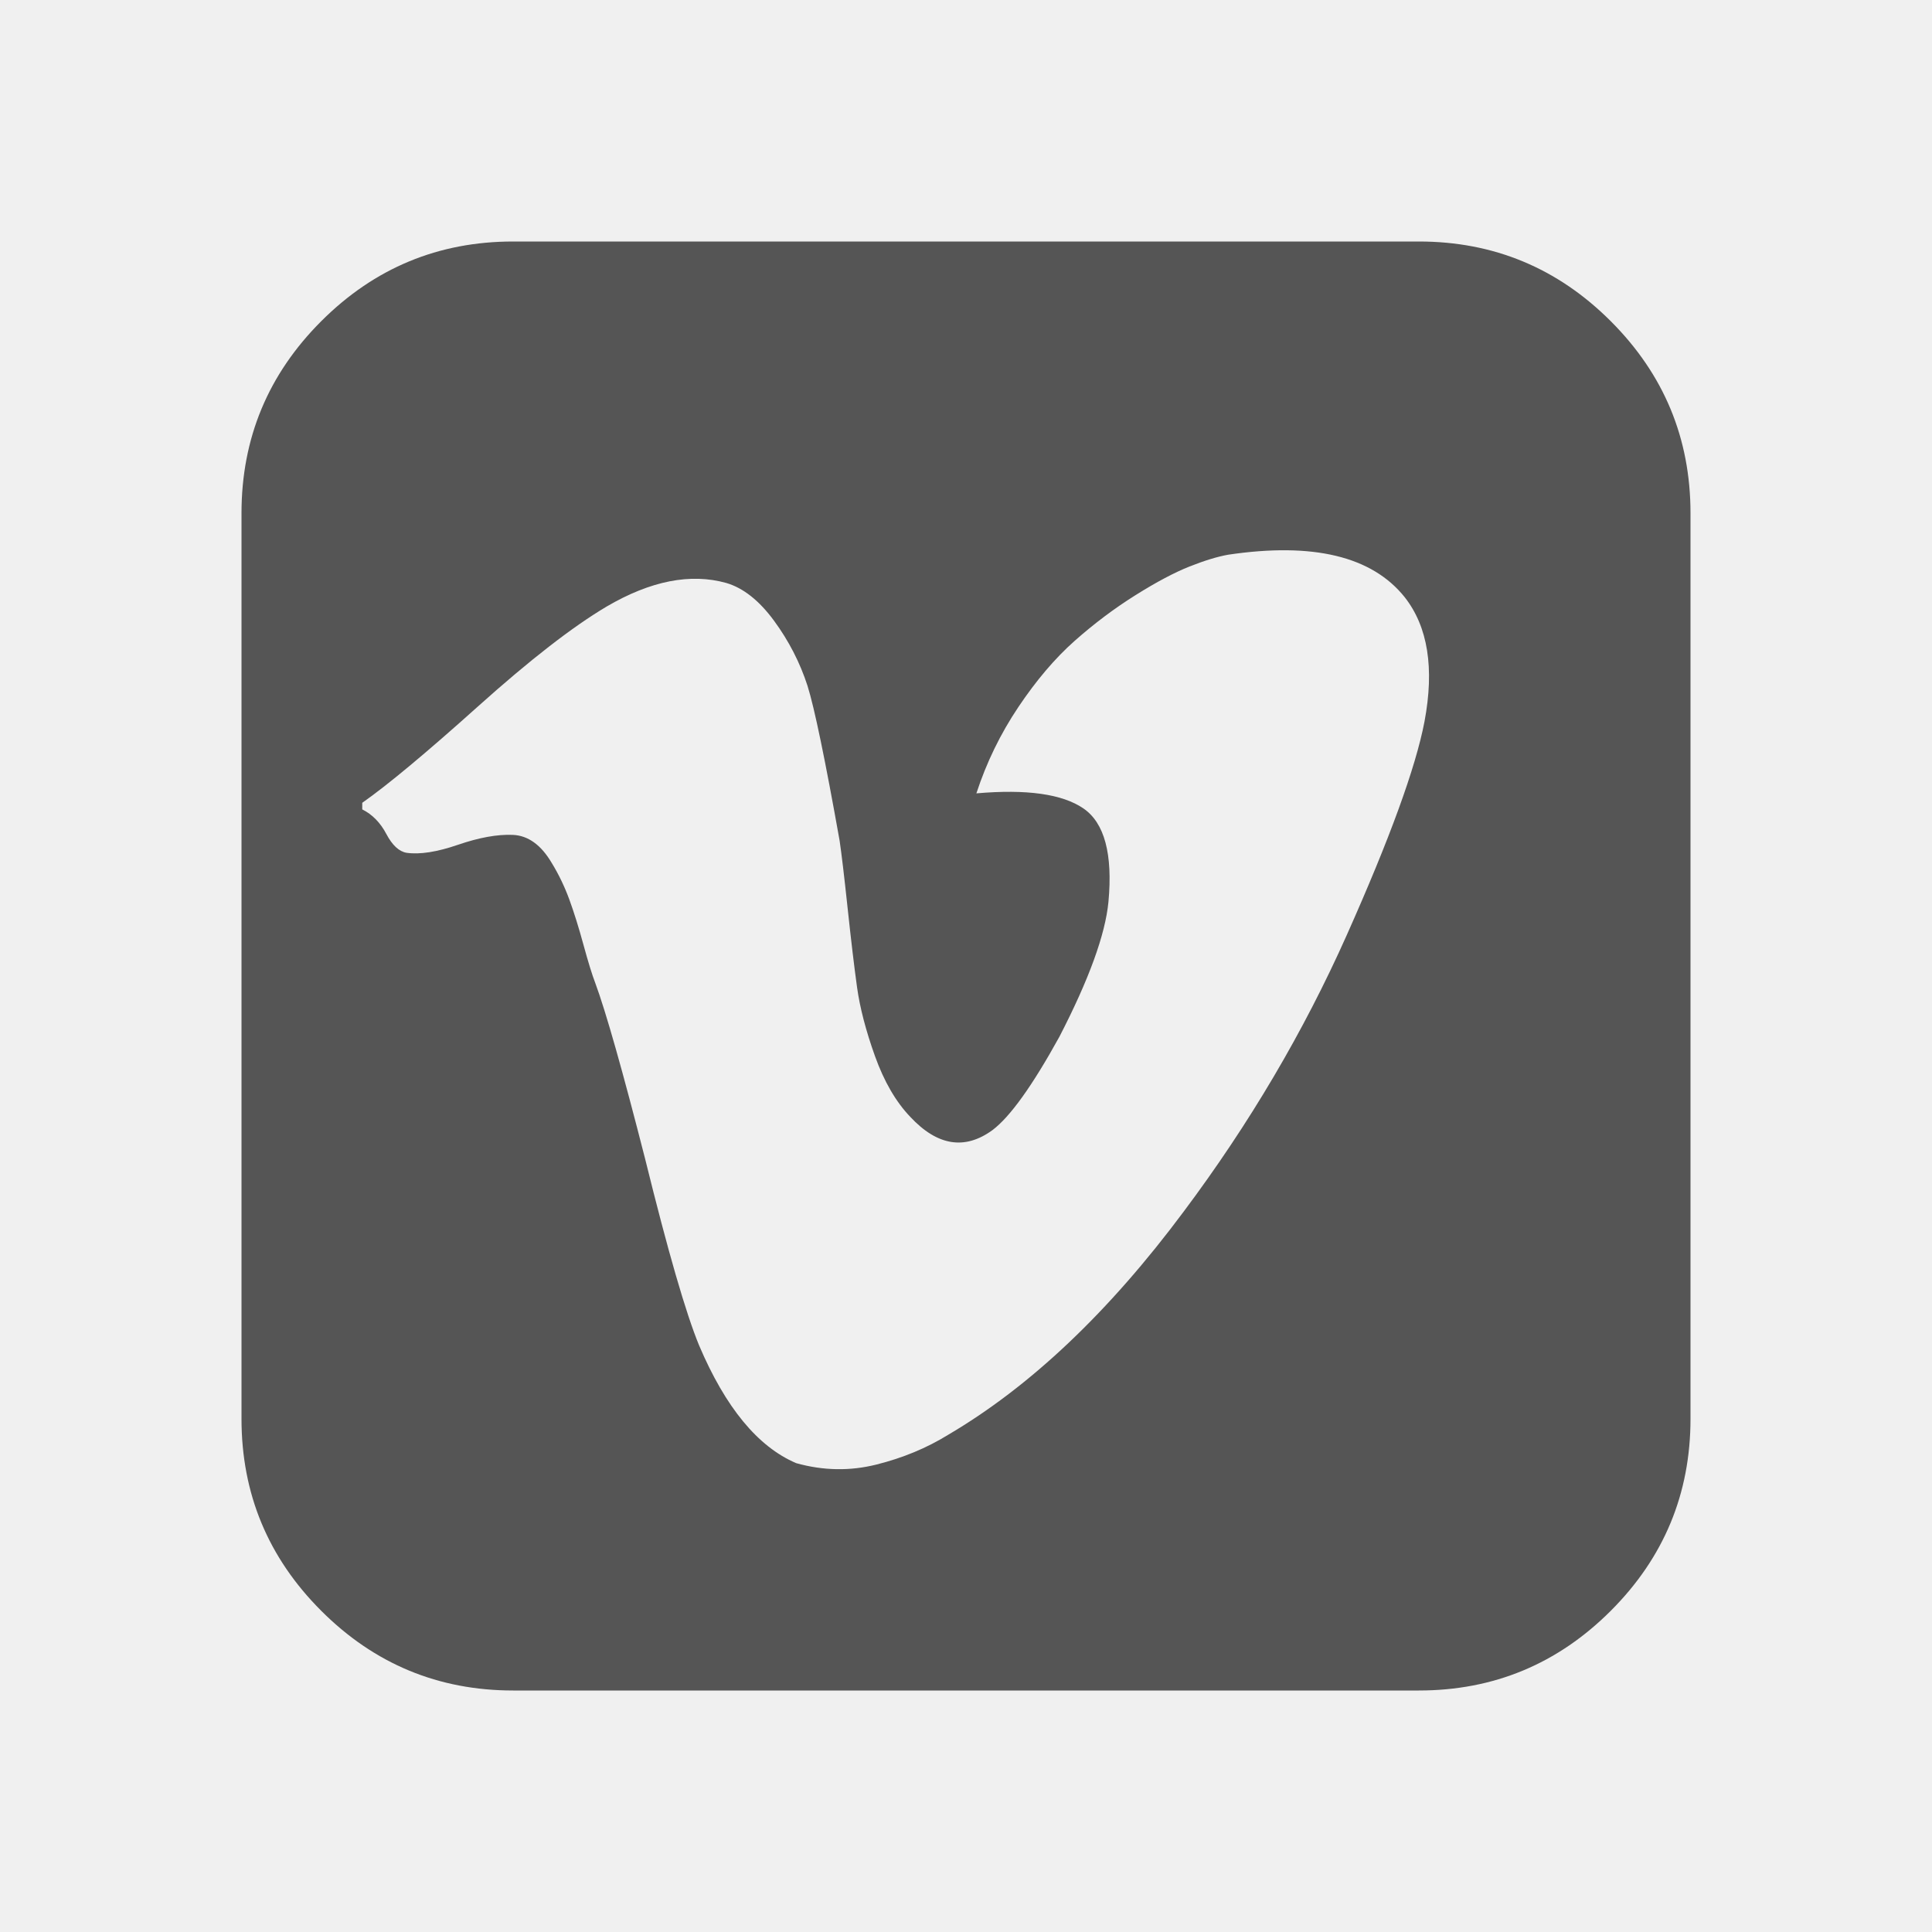
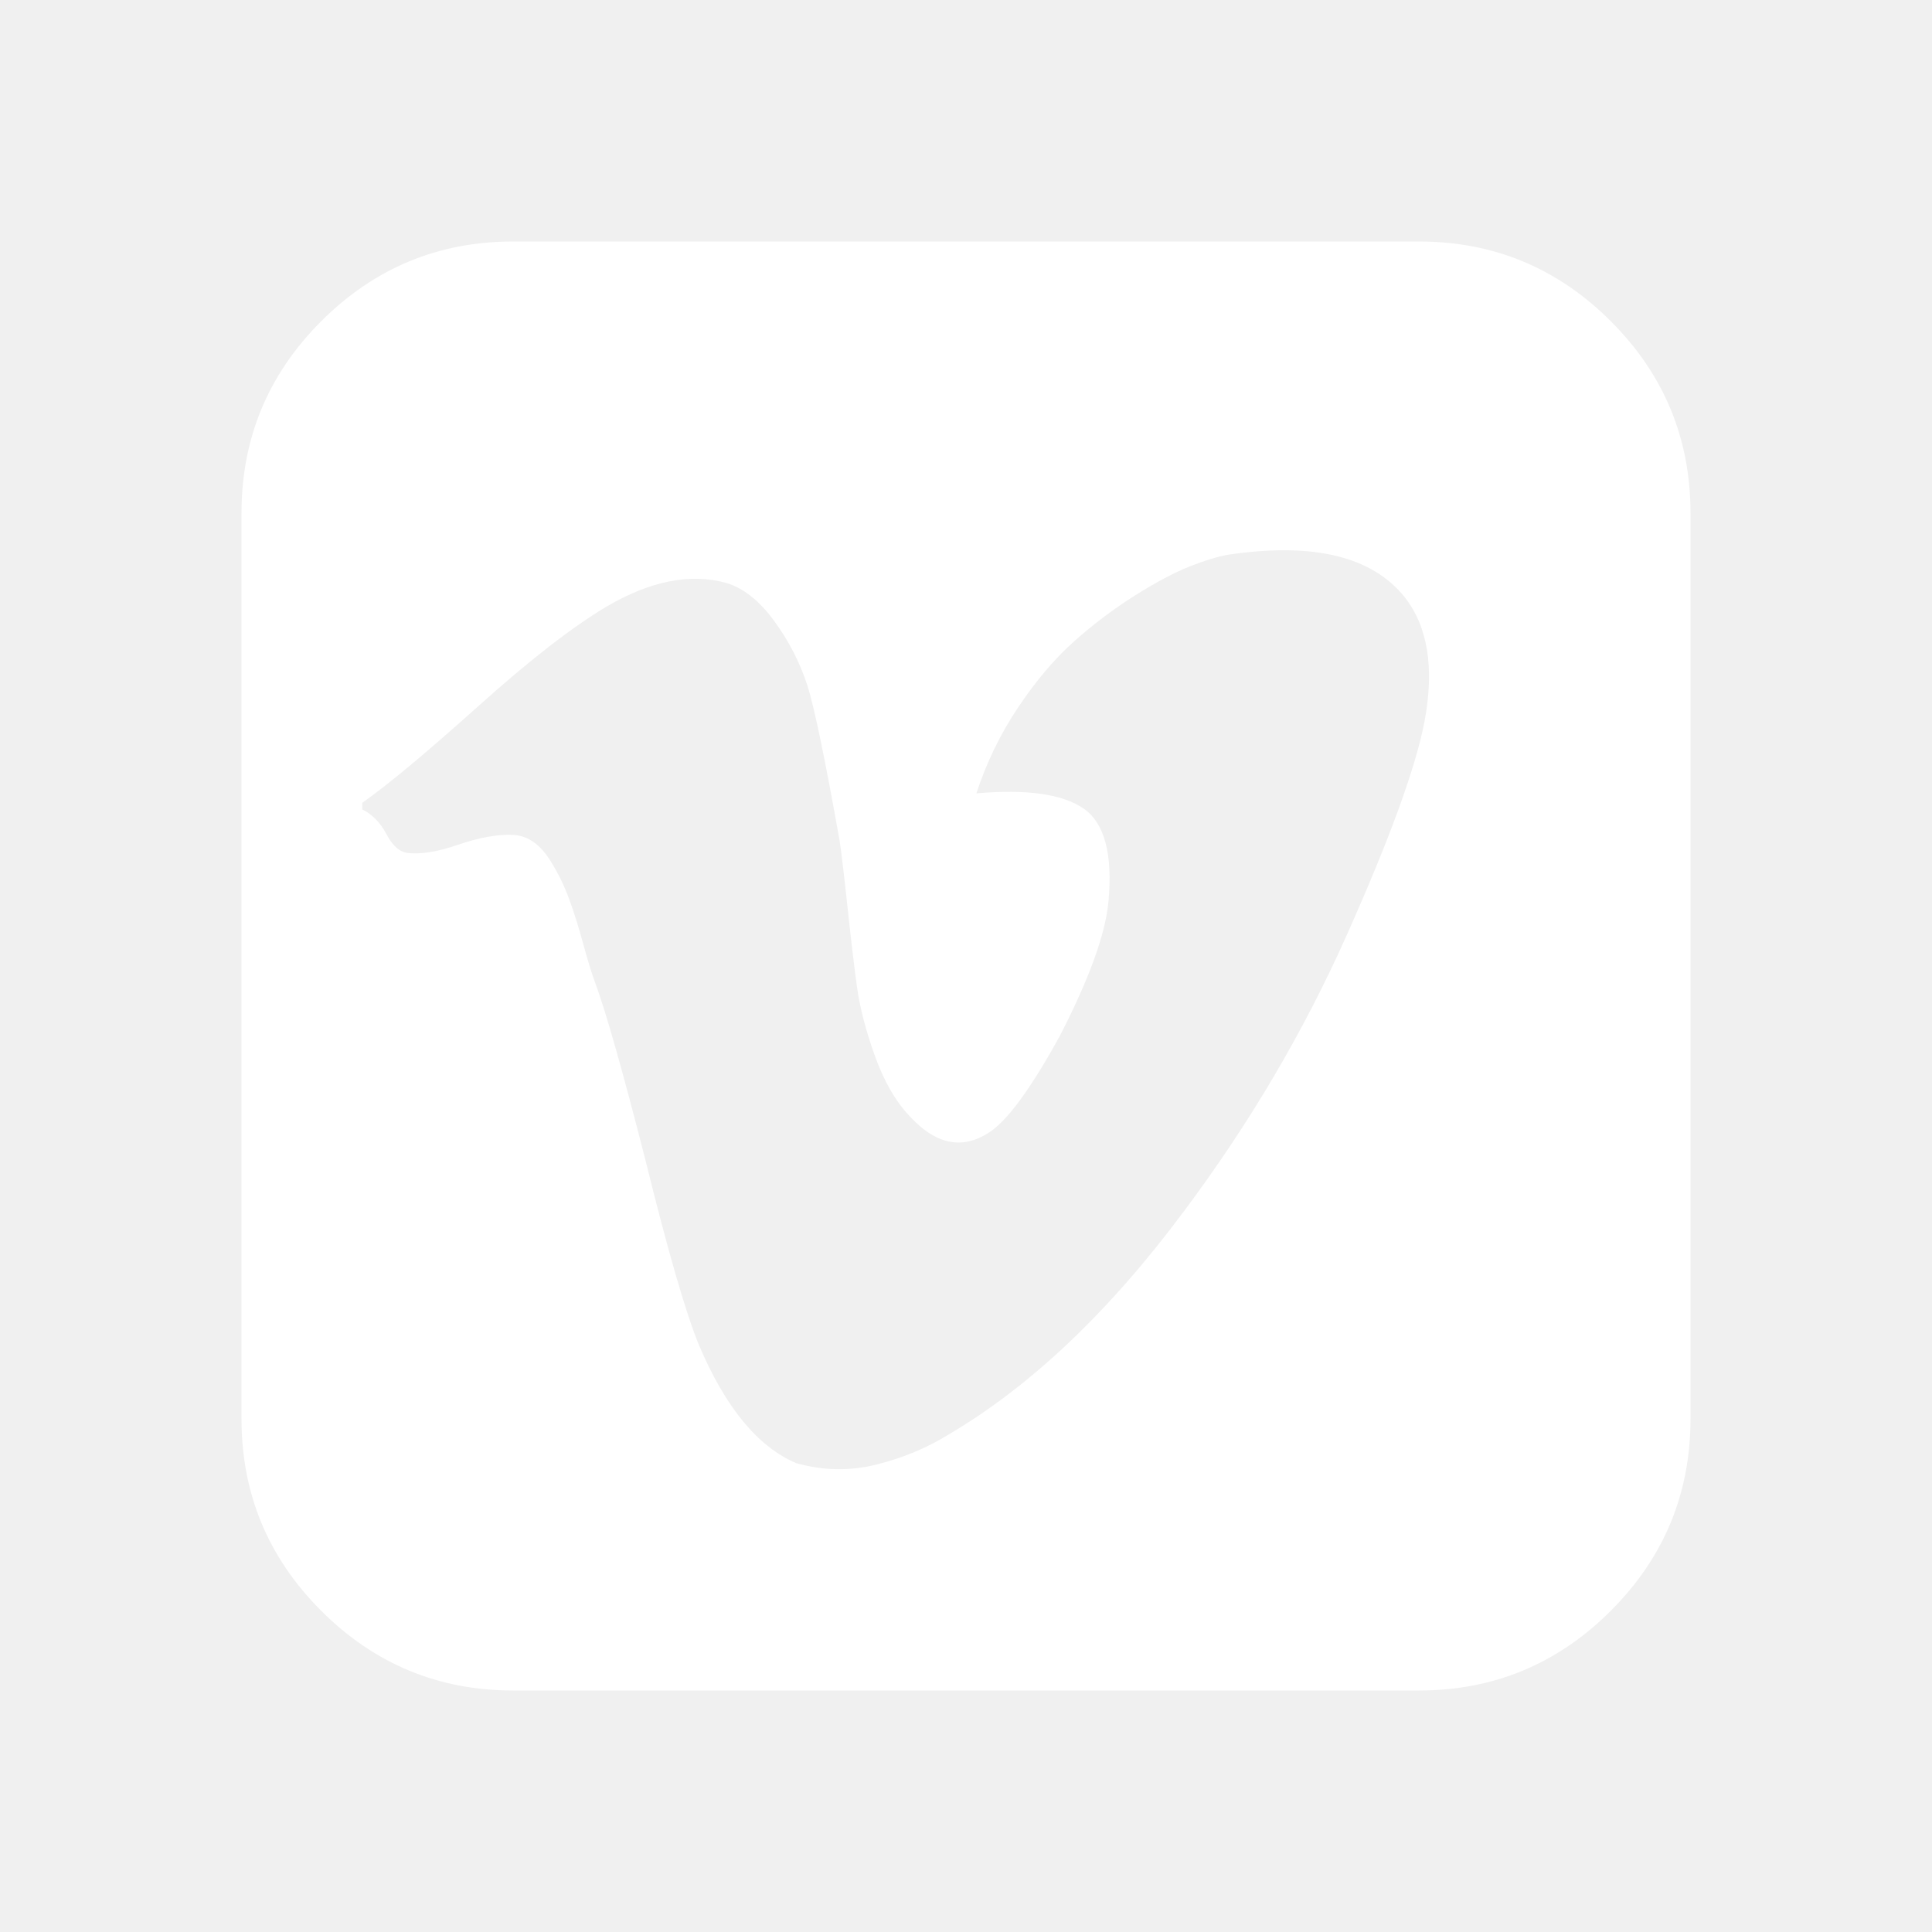
<svg xmlns="http://www.w3.org/2000/svg" width="2048" height="2048" viewBox="0 0 2048 2048">
-   <path fill="#555" d="M1510 765q16-85-21-132-52-65-187-45-17 3-41 12.5t-57.5 30.5-64.5 48.5-59.5 70-44.5 91.5q80-7 113.5 16t26.5 99q-5 52-52 143-43 78-71 99-44 32-87-14-23-24-37.5-64.5t-19-73-10-84-8.5-71.5q-23-129-34-164-12-37-35.5-69t-50.5-40q-57-16-127 25-54 32-136.5 106t-122.5 102v7q16 8 25.5 26t21.5 20q21 3 54.5-8.5t58-10.5 41.5 30q11 18 18.5 38.5t15 48 12.5 40.5q17 46 53 187 36 146 57 197 42 99 103 125 43 12 85 1.5t76-31.5q131-77 250-237 104-139 172.5-292.5t82.5-226.5zm282-221v960q0 119-84.5 203.5t-203.5 84.5h-960q-119 0-203.5-84.5t-84.5-203.5v-960q0-119 84.5-203.5t203.5-84.5h960q119 0 203.5 84.5t84.5 203.5z" />
+   <path fill="#fff" d="M1510 765q16-85-21-132-52-65-187-45-17 3-41 12.5t-57.5 30.5-64.5 48.5-59.5 70-44.5 91.5q80-7 113.5 16t26.5 99q-5 52-52 143-43 78-71 99-44 32-87-14-23-24-37.5-64.5t-19-73-10-84-8.5-71.5q-23-129-34-164-12-37-35.5-69t-50.5-40q-57-16-127 25-54 32-136.5 106t-122.5 102v7q16 8 25.5 26t21.5 20q21 3 54.5-8.5t58-10.5 41.5 30q11 18 18.5 38.5t15 48 12.5 40.5q17 46 53 187 36 146 57 197 42 99 103 125 43 12 85 1.5t76-31.5q131-77 250-237 104-139 172.5-292.5t82.5-226.5zm282-221v960q0 119-84.5 203.5t-203.5 84.5h-960q-119 0-203.5-84.5t-84.5-203.5v-960q0-119 84.5-203.5t203.5-84.5h960q119 0 203.5 84.5t84.5 203.5z" />
</svg>
